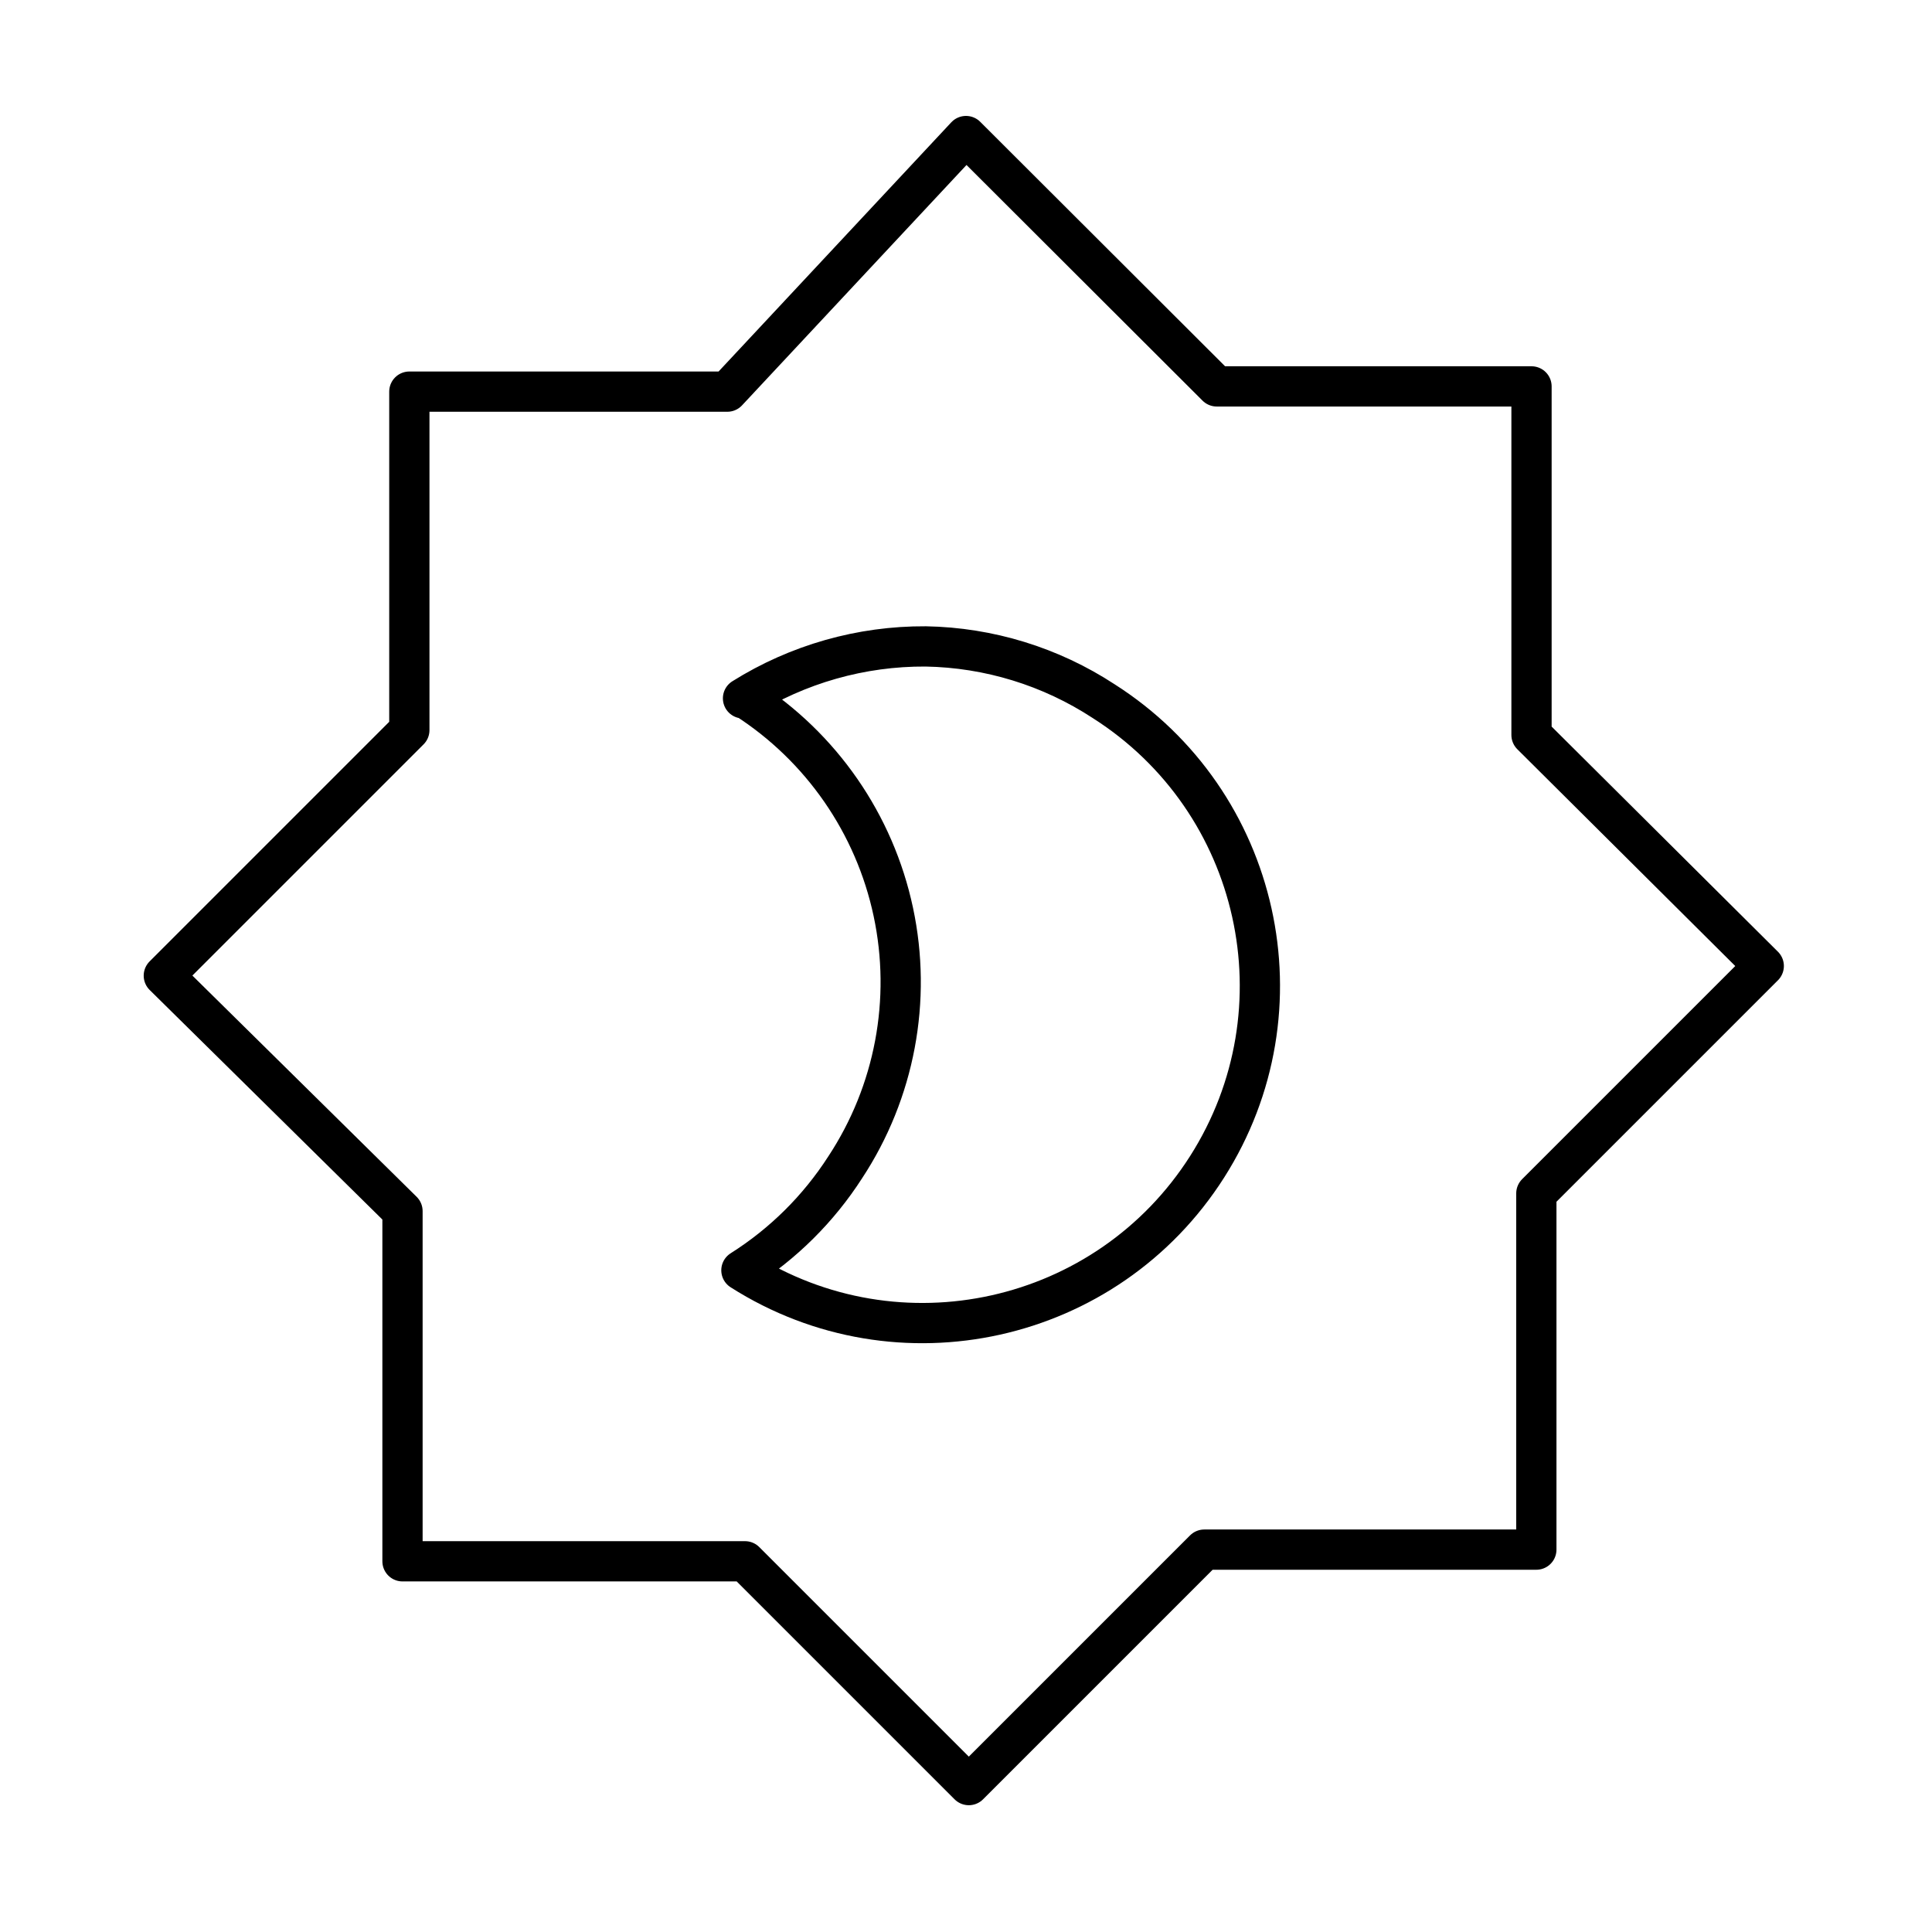
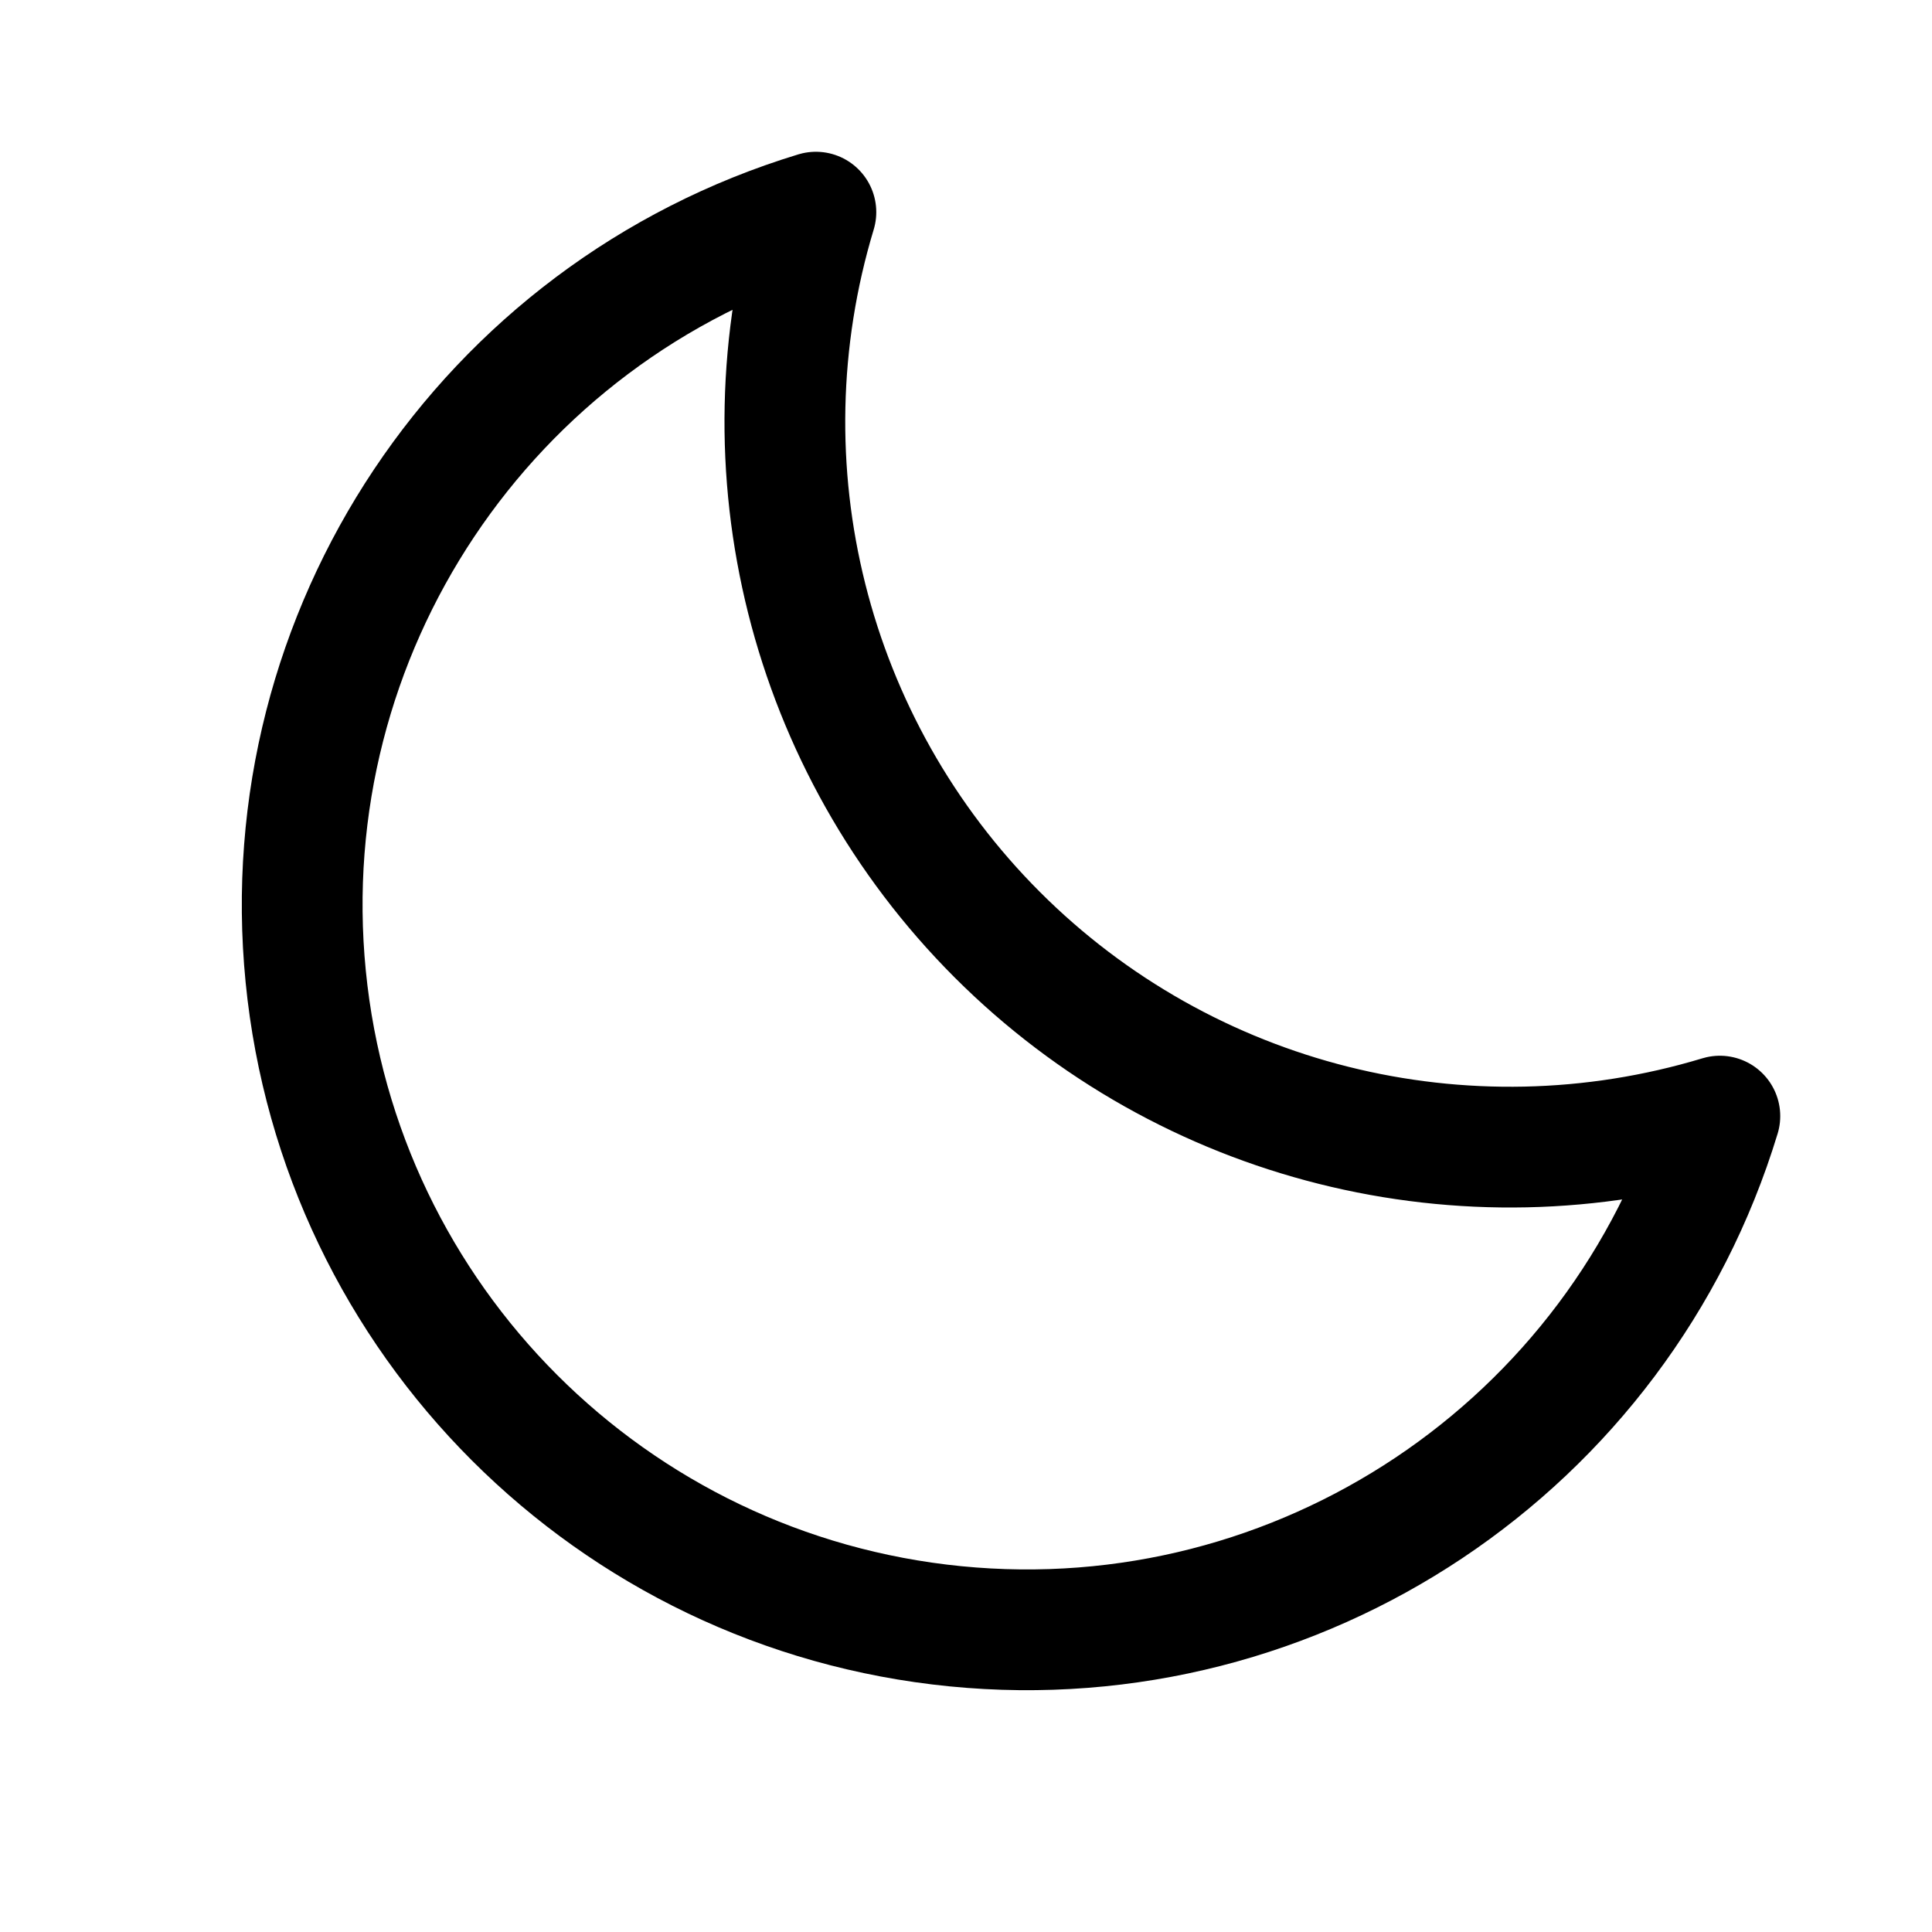
- <svg xmlns="http://www.w3.org/2000/svg" width="800px" height="800px" viewBox="0 0 48 48">
-   <defs>
-     <style>.a{fill:none;stroke:currentColor;stroke-linecap:round;stroke-linejoin:round;}</style>
-   </defs>
-   <path class="a" d="M24,3.38,30.23,9.6h7.82v8.66L43.82,24l-5.65,5.65v8.85H29.92l-5.85,5.85-5.56-5.56H10v-8.7L4.07,24.24l6.1-6.1V9.73h7.9Z" />
-   <path class="a" d="M23,16.06a8.46,8.46,0,0,0-4.54,1.29l.06,0A8.37,8.37,0,0,1,21,29h0a8.4,8.4,0,0,1-2.58,2.56,8.38,8.38,0,0,0,9-14.14h0A8.34,8.34,0,0,0,23,16.06Z" />
+ <svg xmlns="http://www.w3.org/2000/svg" viewBox="0 0 256 256">
+   <rect width="256" height="256" fill="none" />
+   <path d="M108.11,28.11A96.09,96.09,0,0,0,227.89,147.89,96,96,0,1,1,108.11,28.11Z" fill="none" stroke="currentColor" stroke-linecap="round" stroke-linejoin="round" stroke-width="16" />
</svg>
